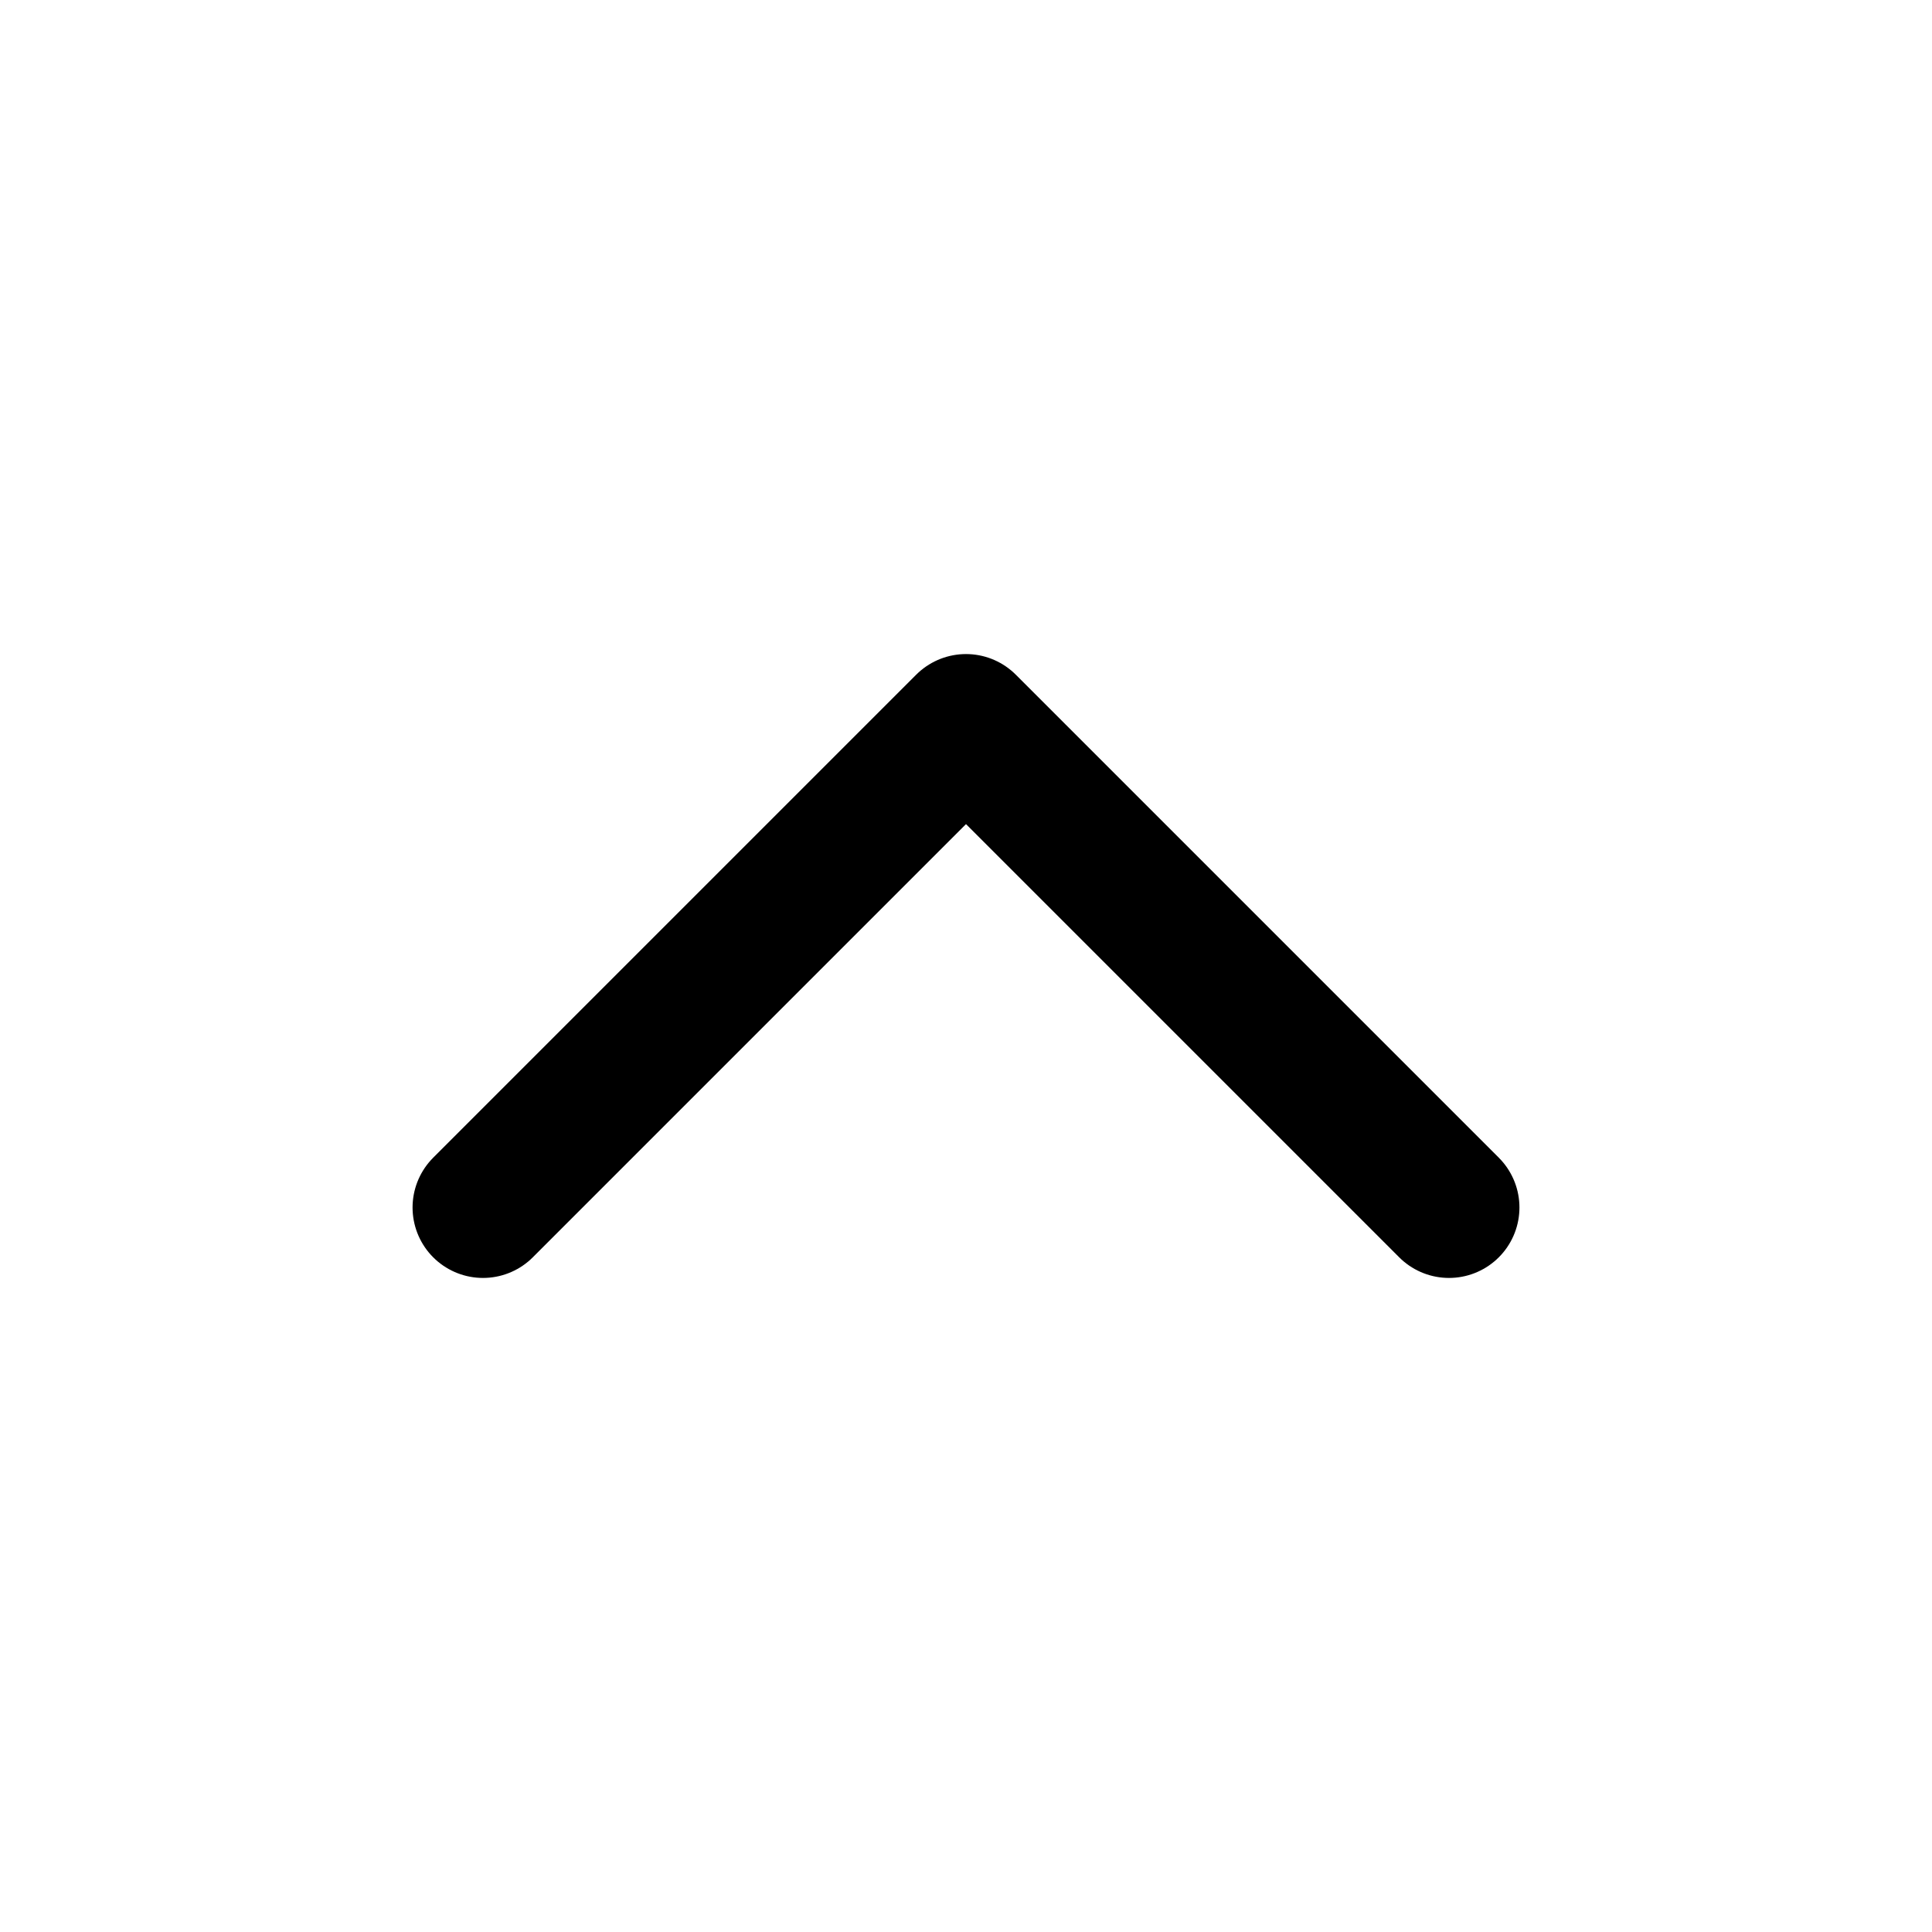
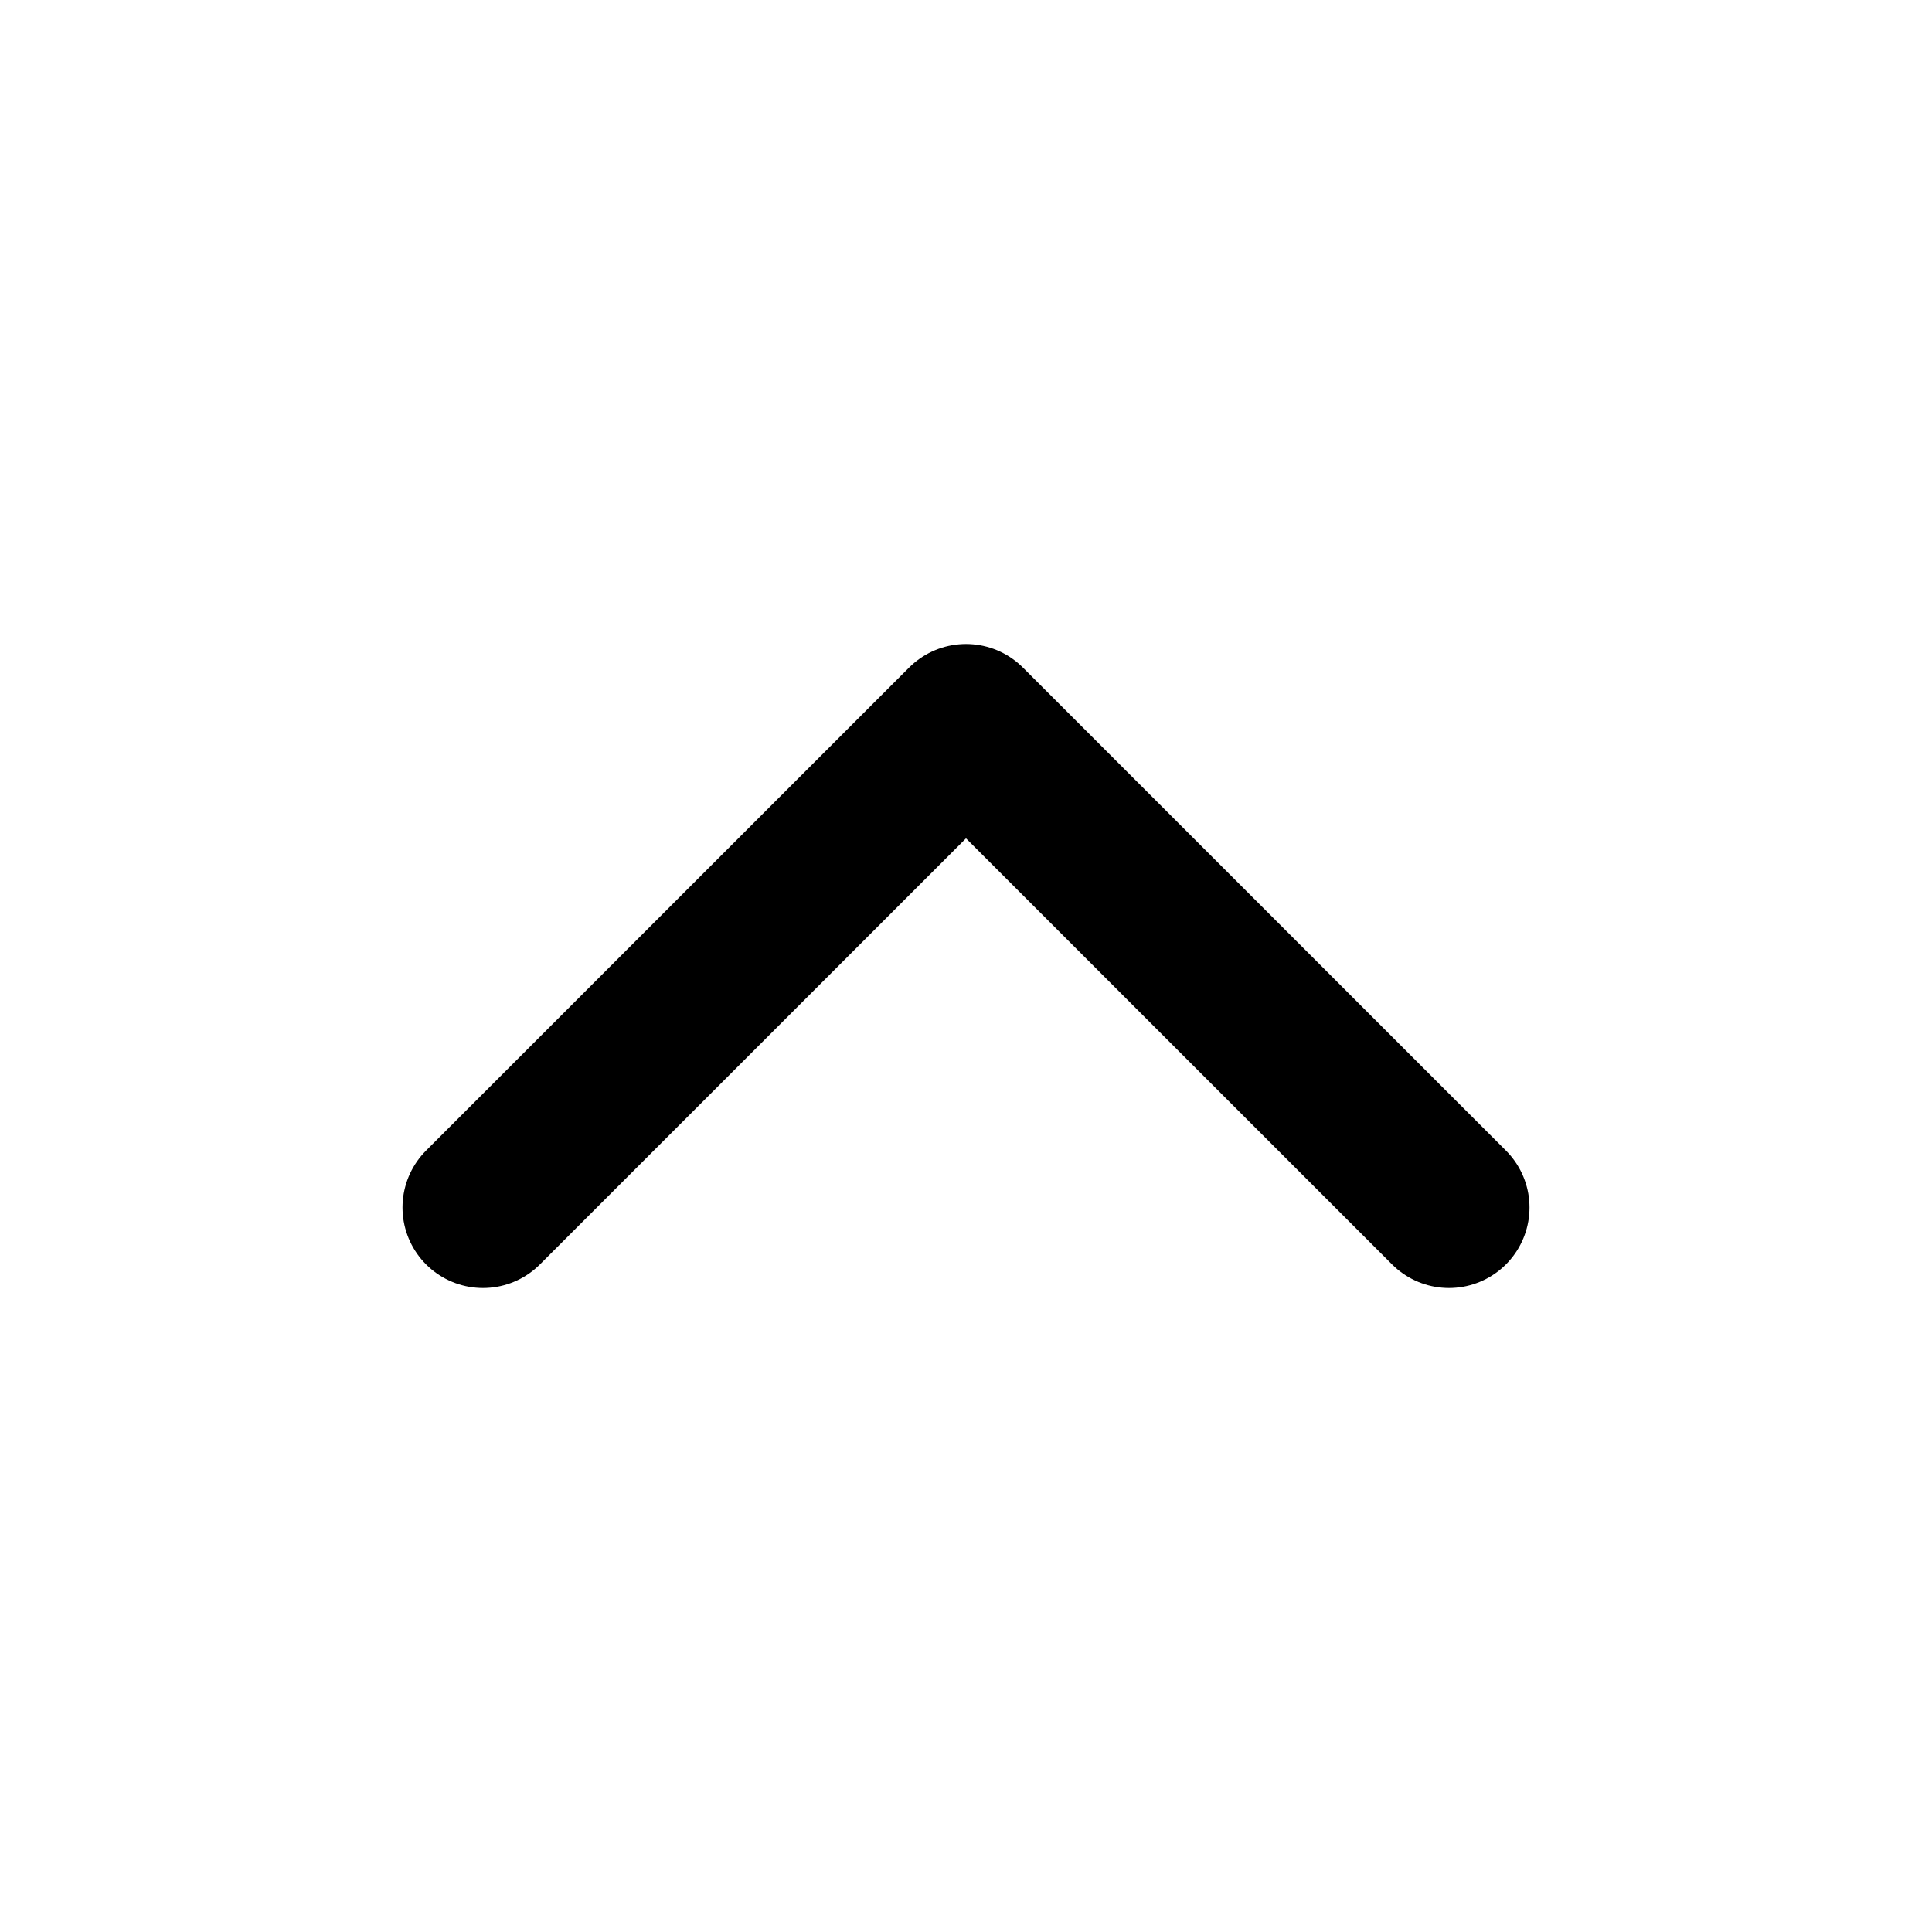
- <svg xmlns="http://www.w3.org/2000/svg" class="lucide lucide-chevron-up" width="24" height="24" viewBox="0 0 24 24" fill="none" stroke="currentColor" stroke-width="1.75" stroke-linecap="round" stroke-linejoin="round">
+ <svg xmlns="http://www.w3.org/2000/svg" class="lucide lucide-chevron-up" width="24" height="24" viewBox="0 0 24 24" fill="none" stroke="currentColor" stroke-width="2" stroke-linecap="round" stroke-linejoin="round">
  <path d="m18 15-6-6-6 6" />
</svg>
